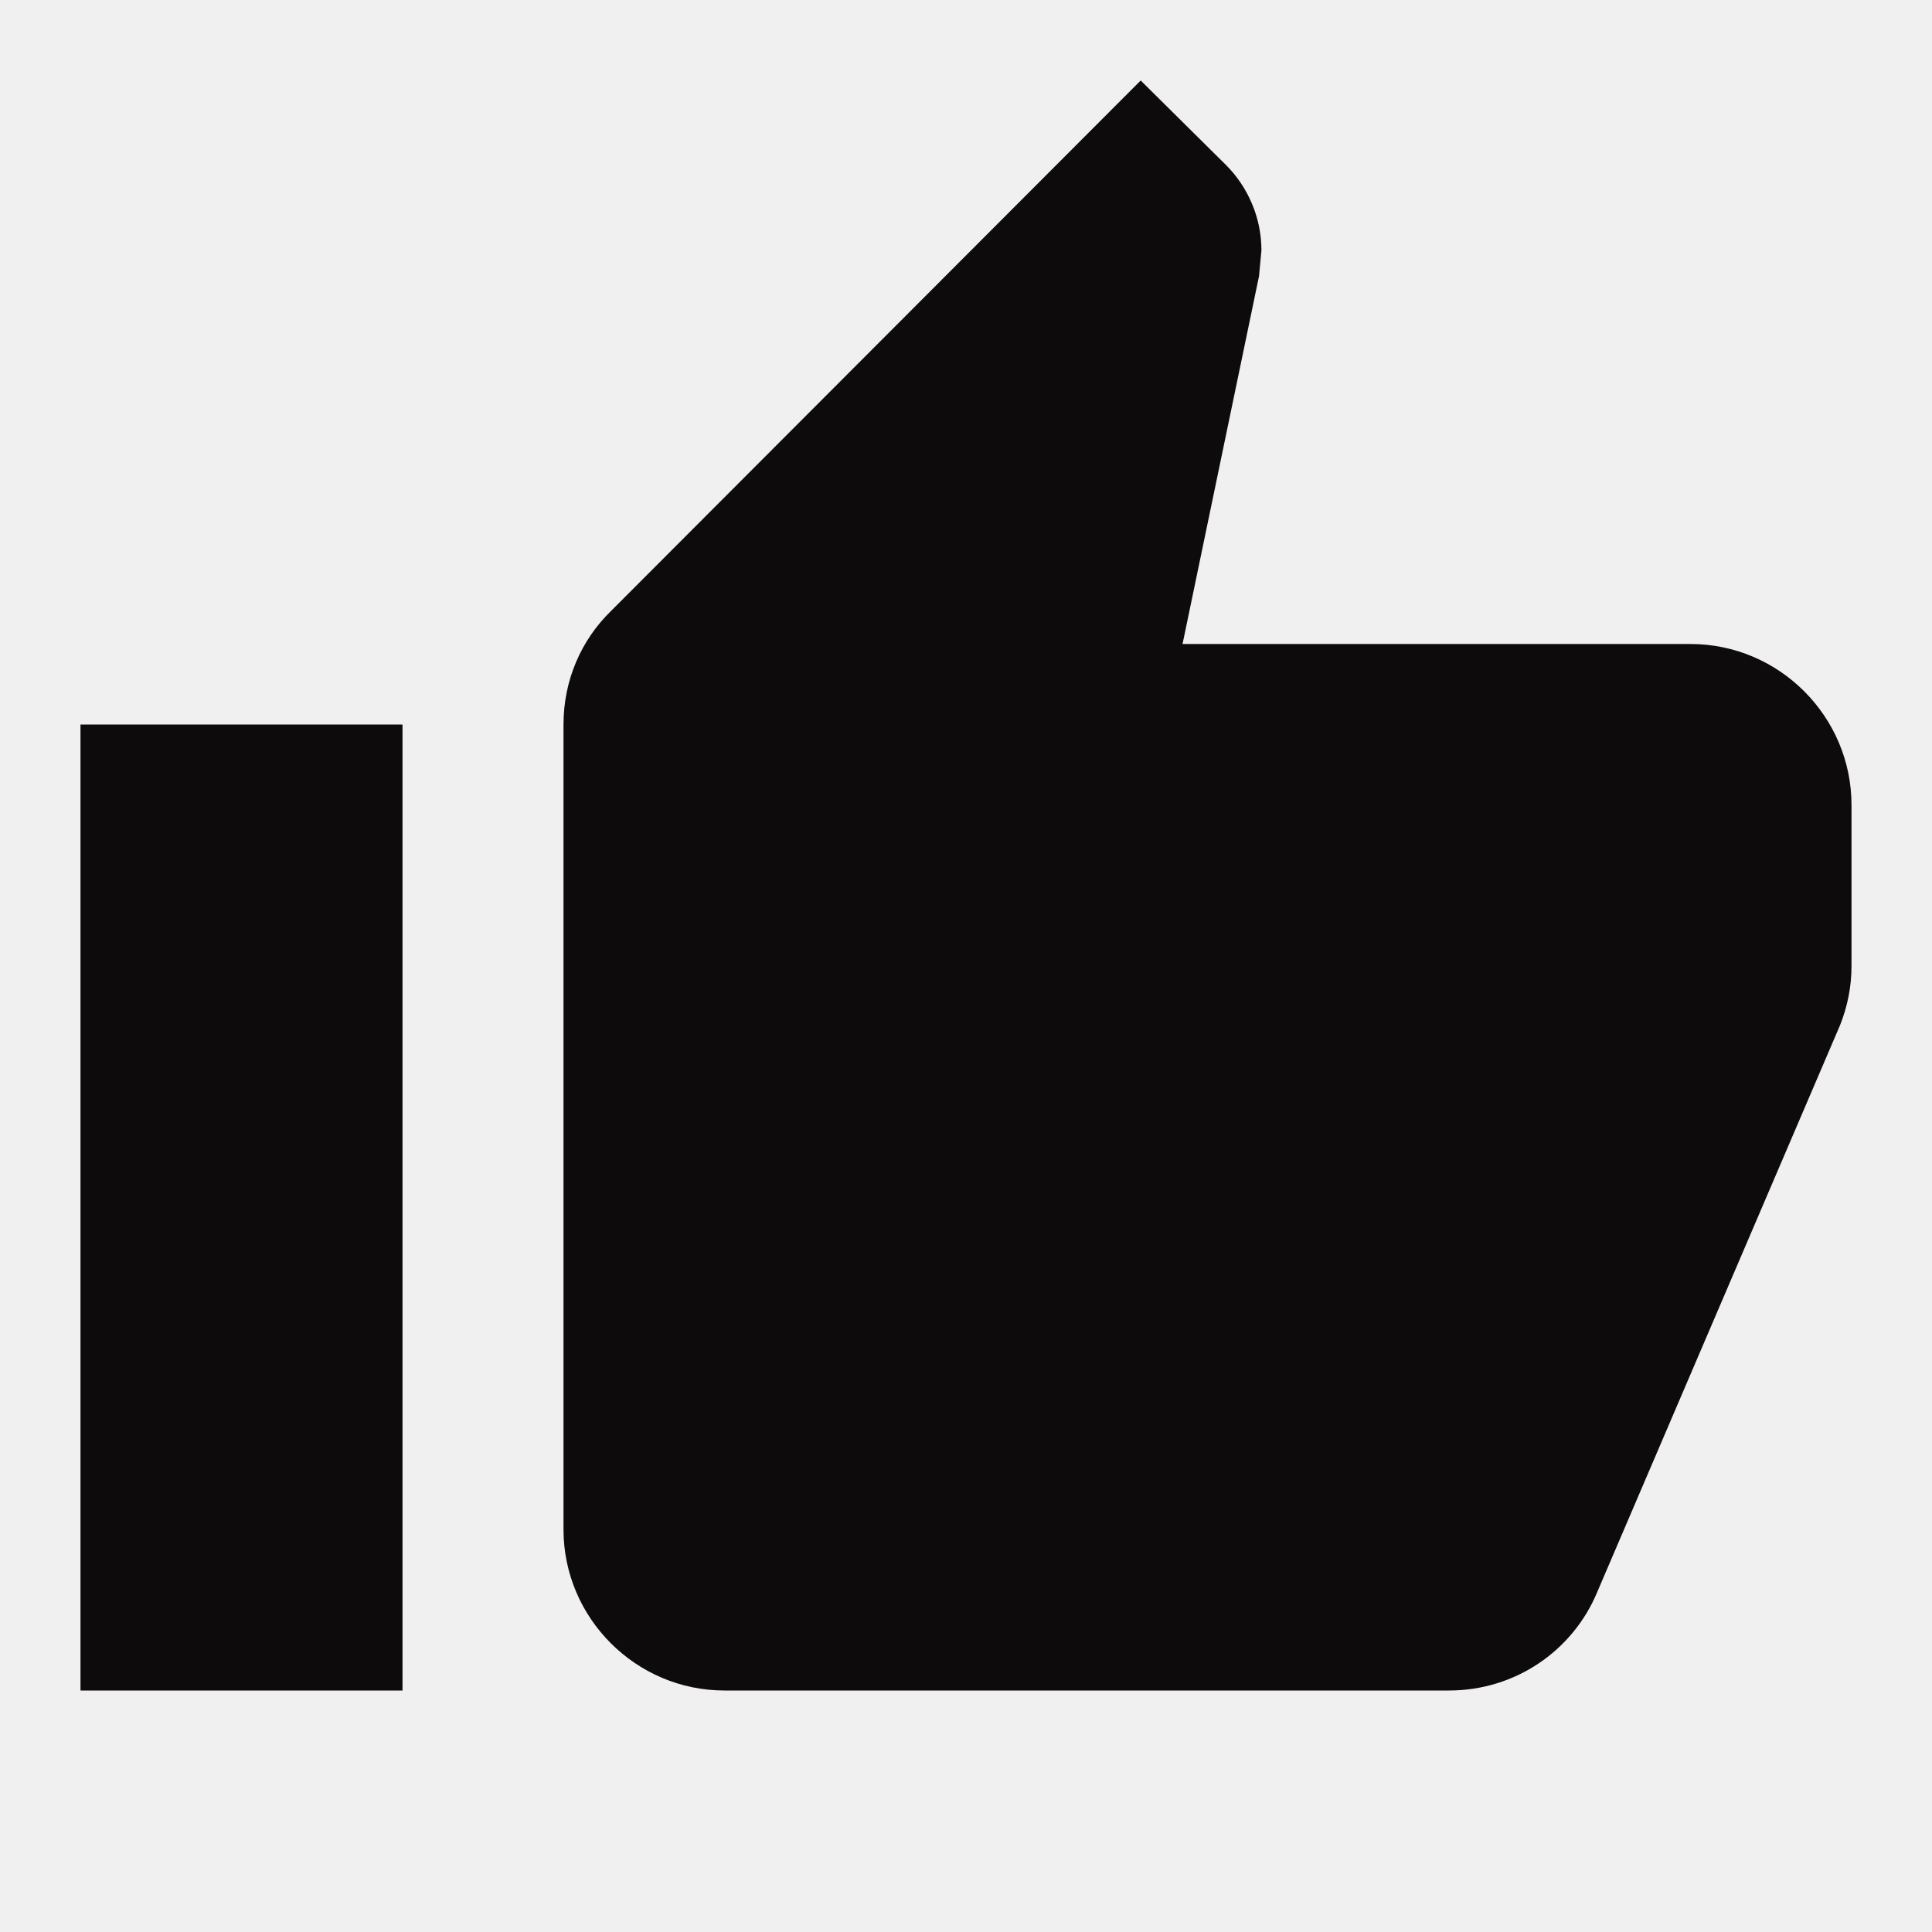
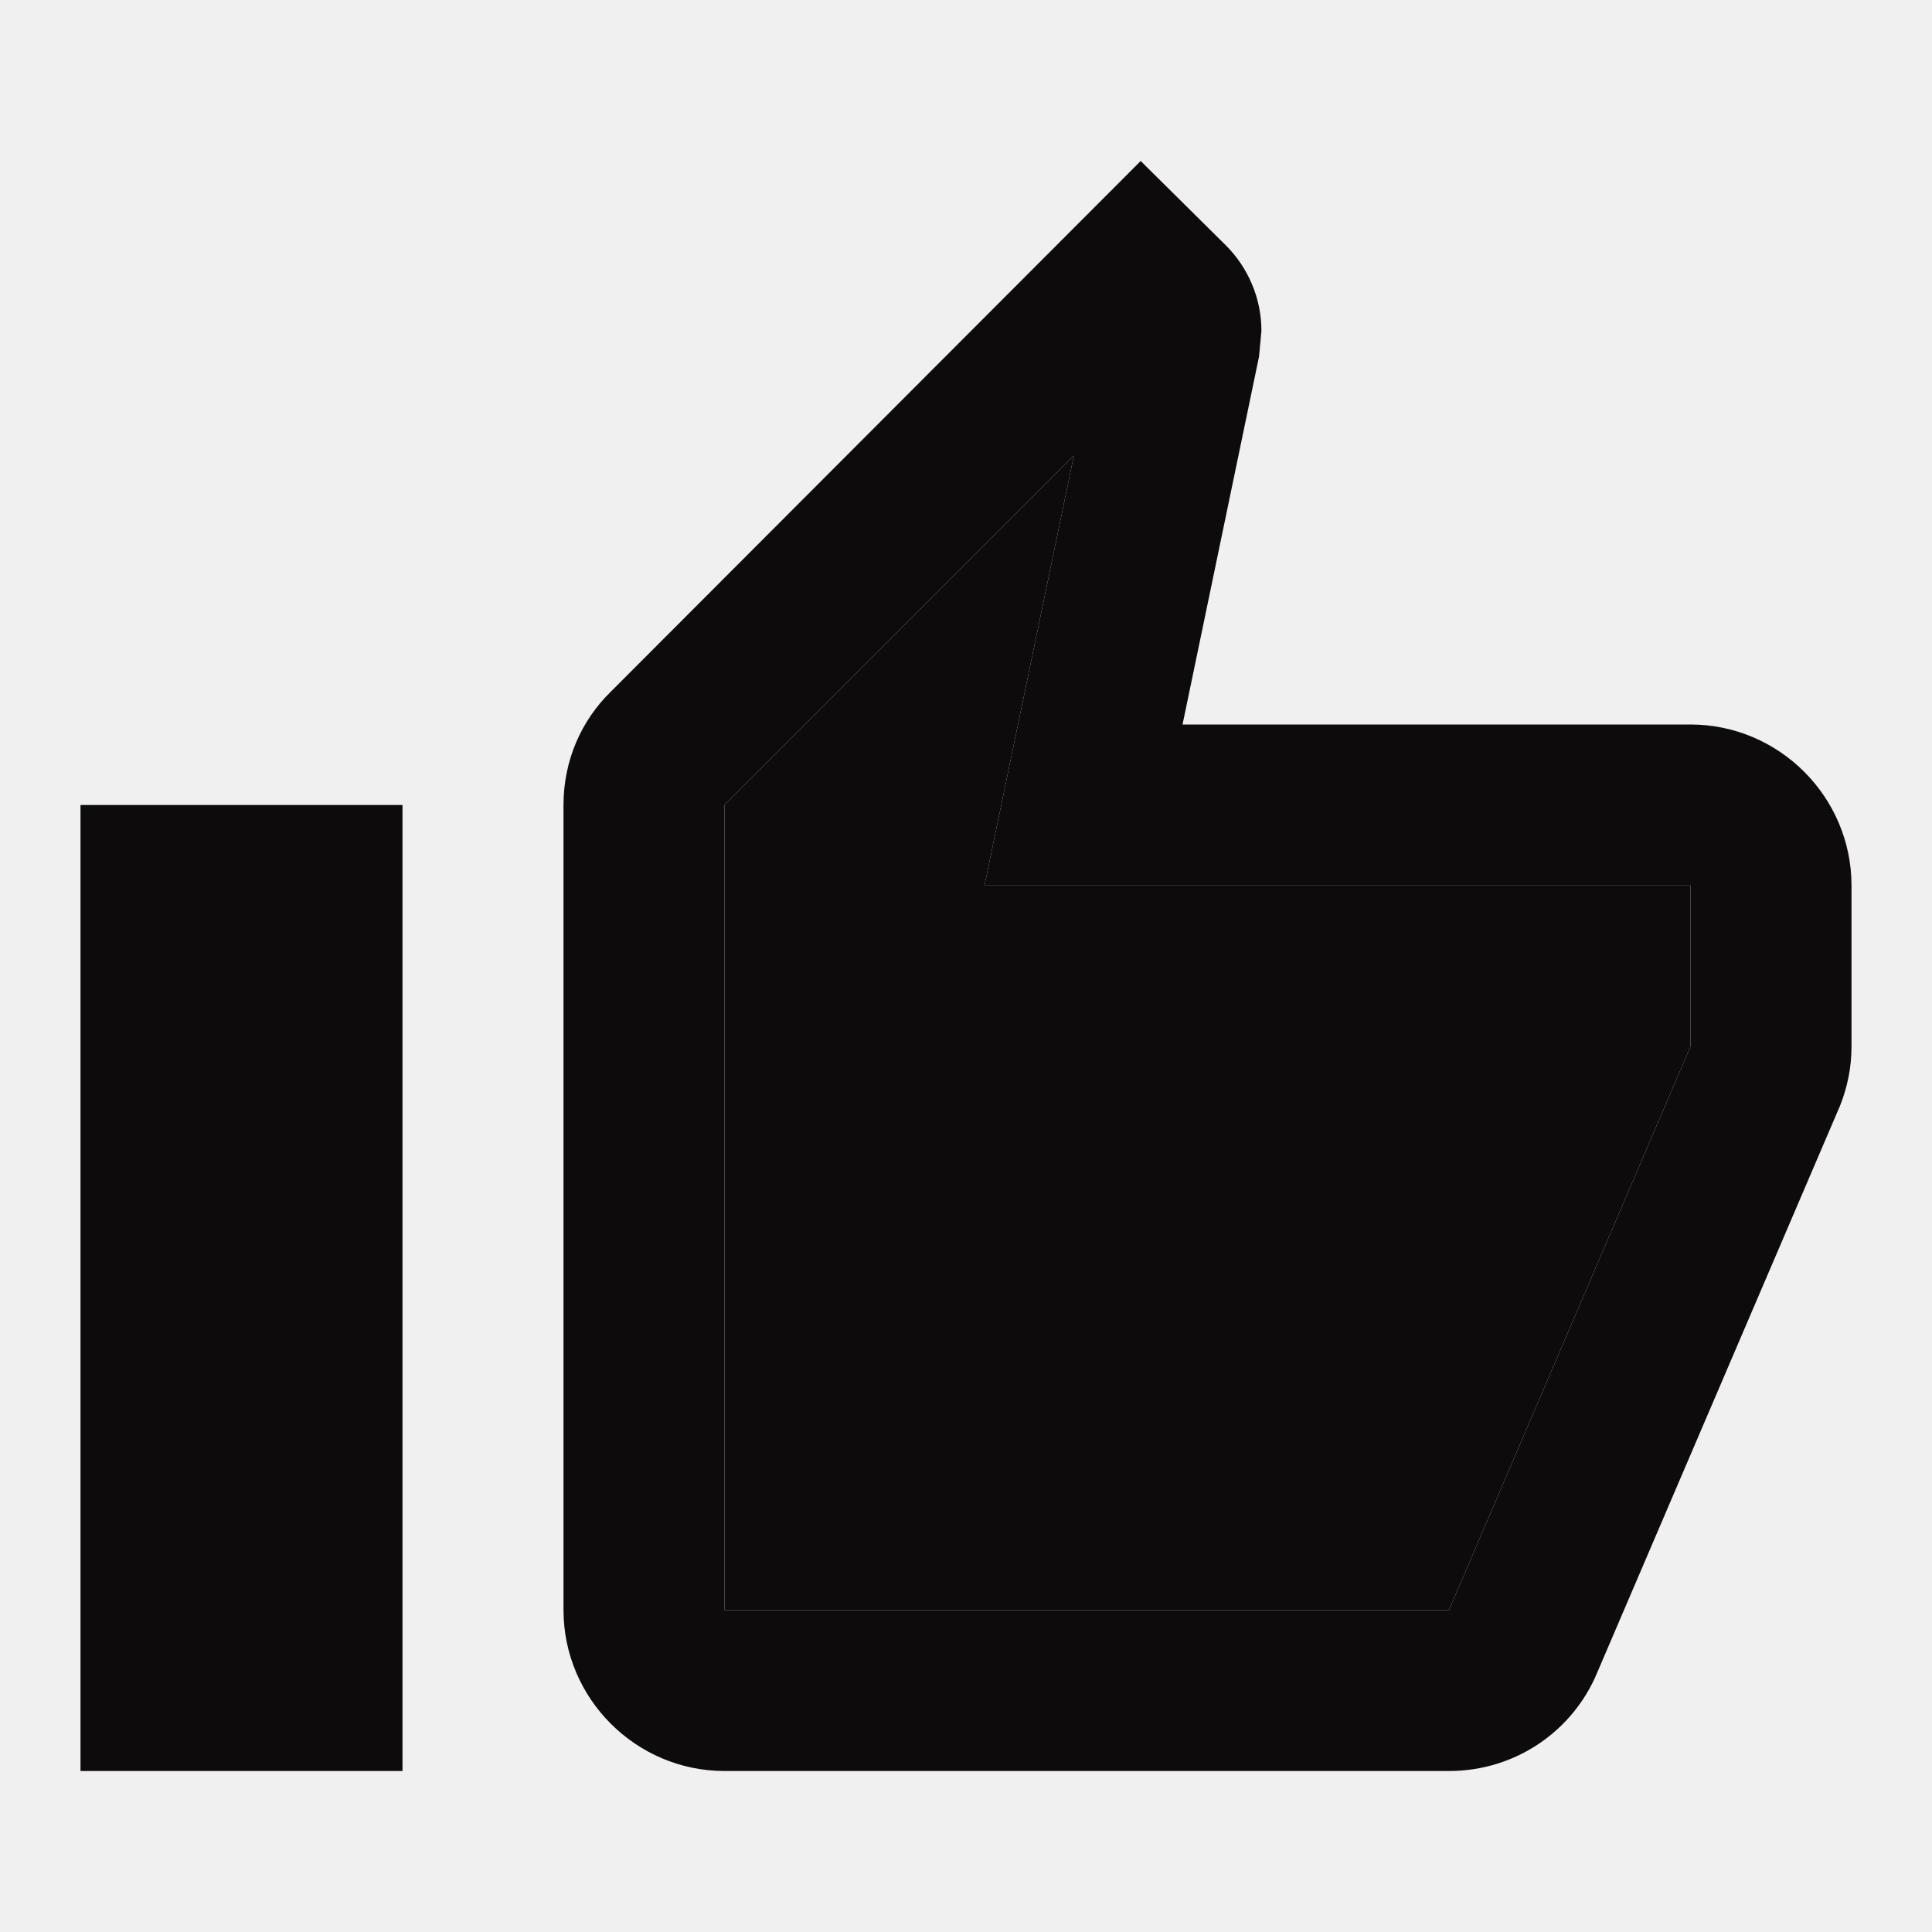
<svg xmlns="http://www.w3.org/2000/svg" width="24" height="24" viewBox="0 0 24 24" fill="none">
  <g clip-path="url(#clip0_124_21533)">
-     <path d="M1 21H5V9H1V21ZM23 10C23 8.9 22.1 8 21 8H14.69L15.64 3.43L15.67 3.11C15.67 2.7 15.5 2.32 15.23 2.05L14.17 1L7.59 7.59C7.22 7.95 7 8.45 7 9V19C7 20.1 7.9 21 9 21H18C18.83 21 19.54 20.5 19.84 19.78L22.86 12.73C22.95 12.5 23 12.26 23 12V10Z" fill="#0D0B0C" />
+     <path d="M21 9H14.69L15.64 4.43L15.67 4.11C15.67 3.7 15.5 3.32 15.23 3.05L14.17 2L7.59 8.59C7.22 8.95 7 9.45 7 10V20C7 21.1 7.9 22 9 22H18C18.83 22 19.54 21.5 19.84 20.78L22.86 13.73C22.95 13.5 23 13.26 23 13V11C23 9.9 22.1 9 21 9ZM21 13L18 20H9V10L13.34 5.66L12.23 11H21V13ZM1 10H5V22H1V10Z" fill="#0D0B0C" />
+     <path d="M13.34 5.66L9 10V20H18L21 13V11H12.23L13.34 5.66Z" fill="#0D0B0C" />
  </g>
  <defs>
    <clipPath id="clip0_124_21533">
      <rect width="24" height="24" fill="white" />
    </clipPath>
  </defs>
</svg>
